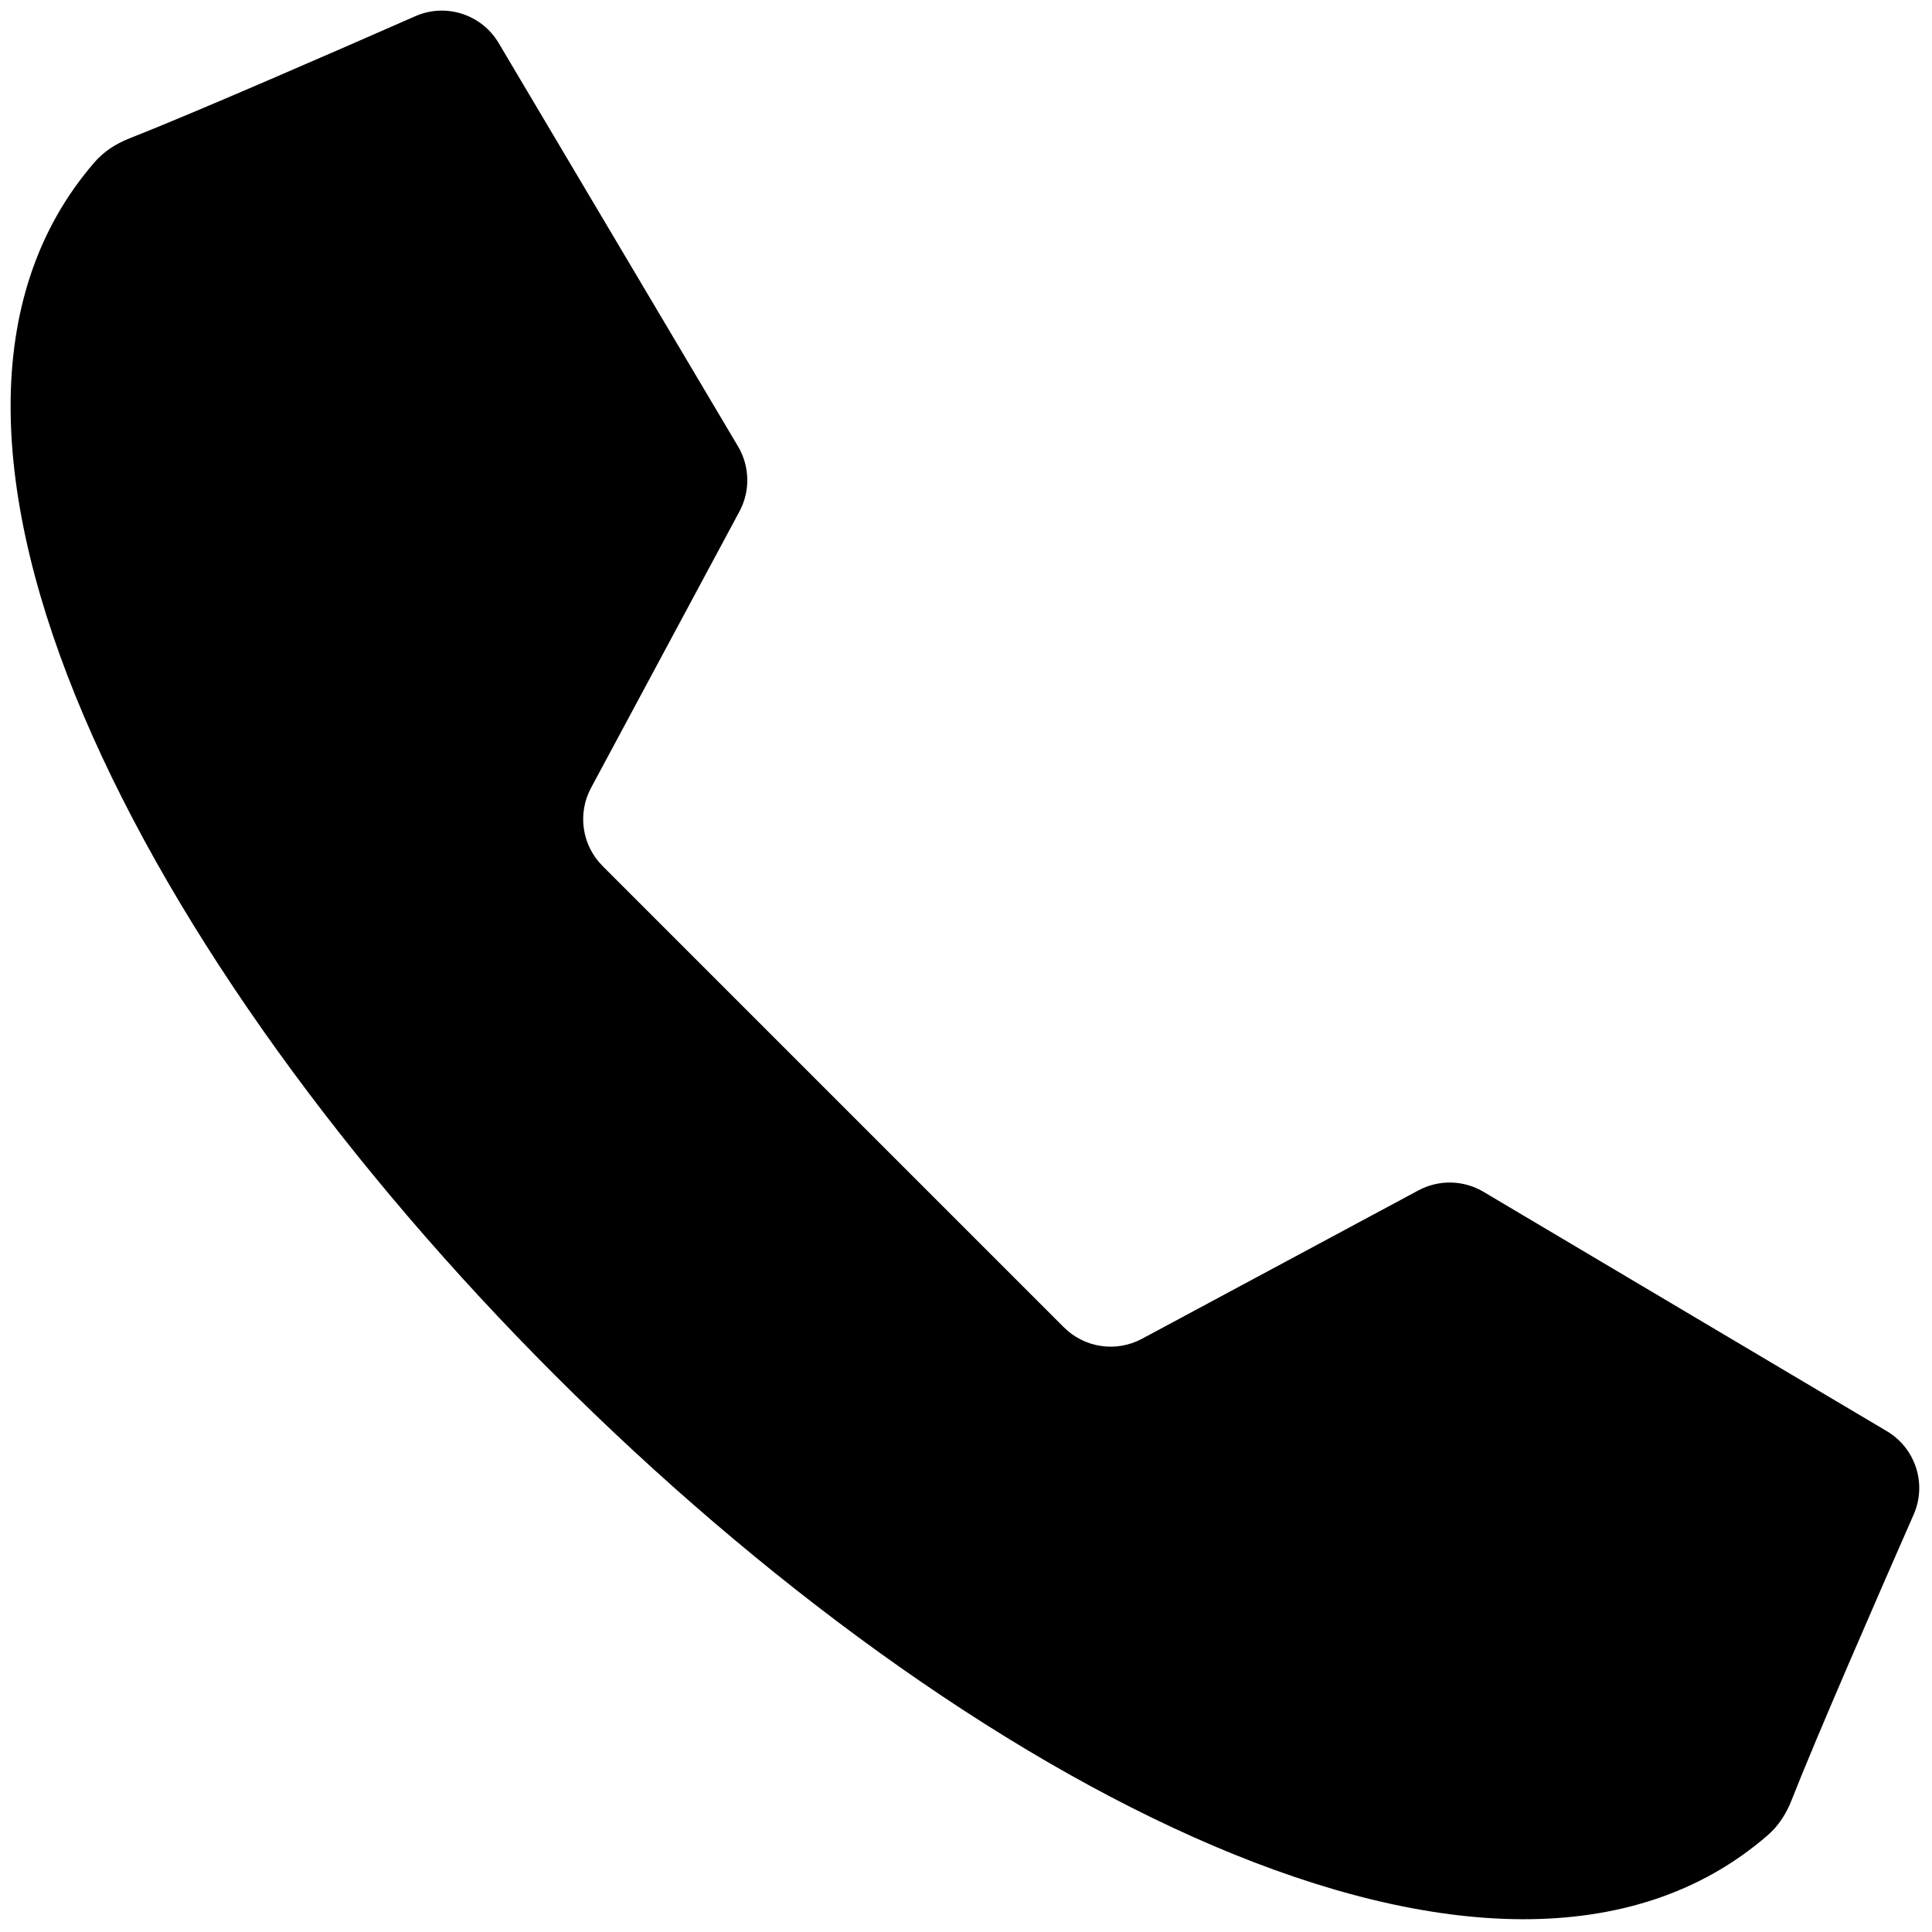
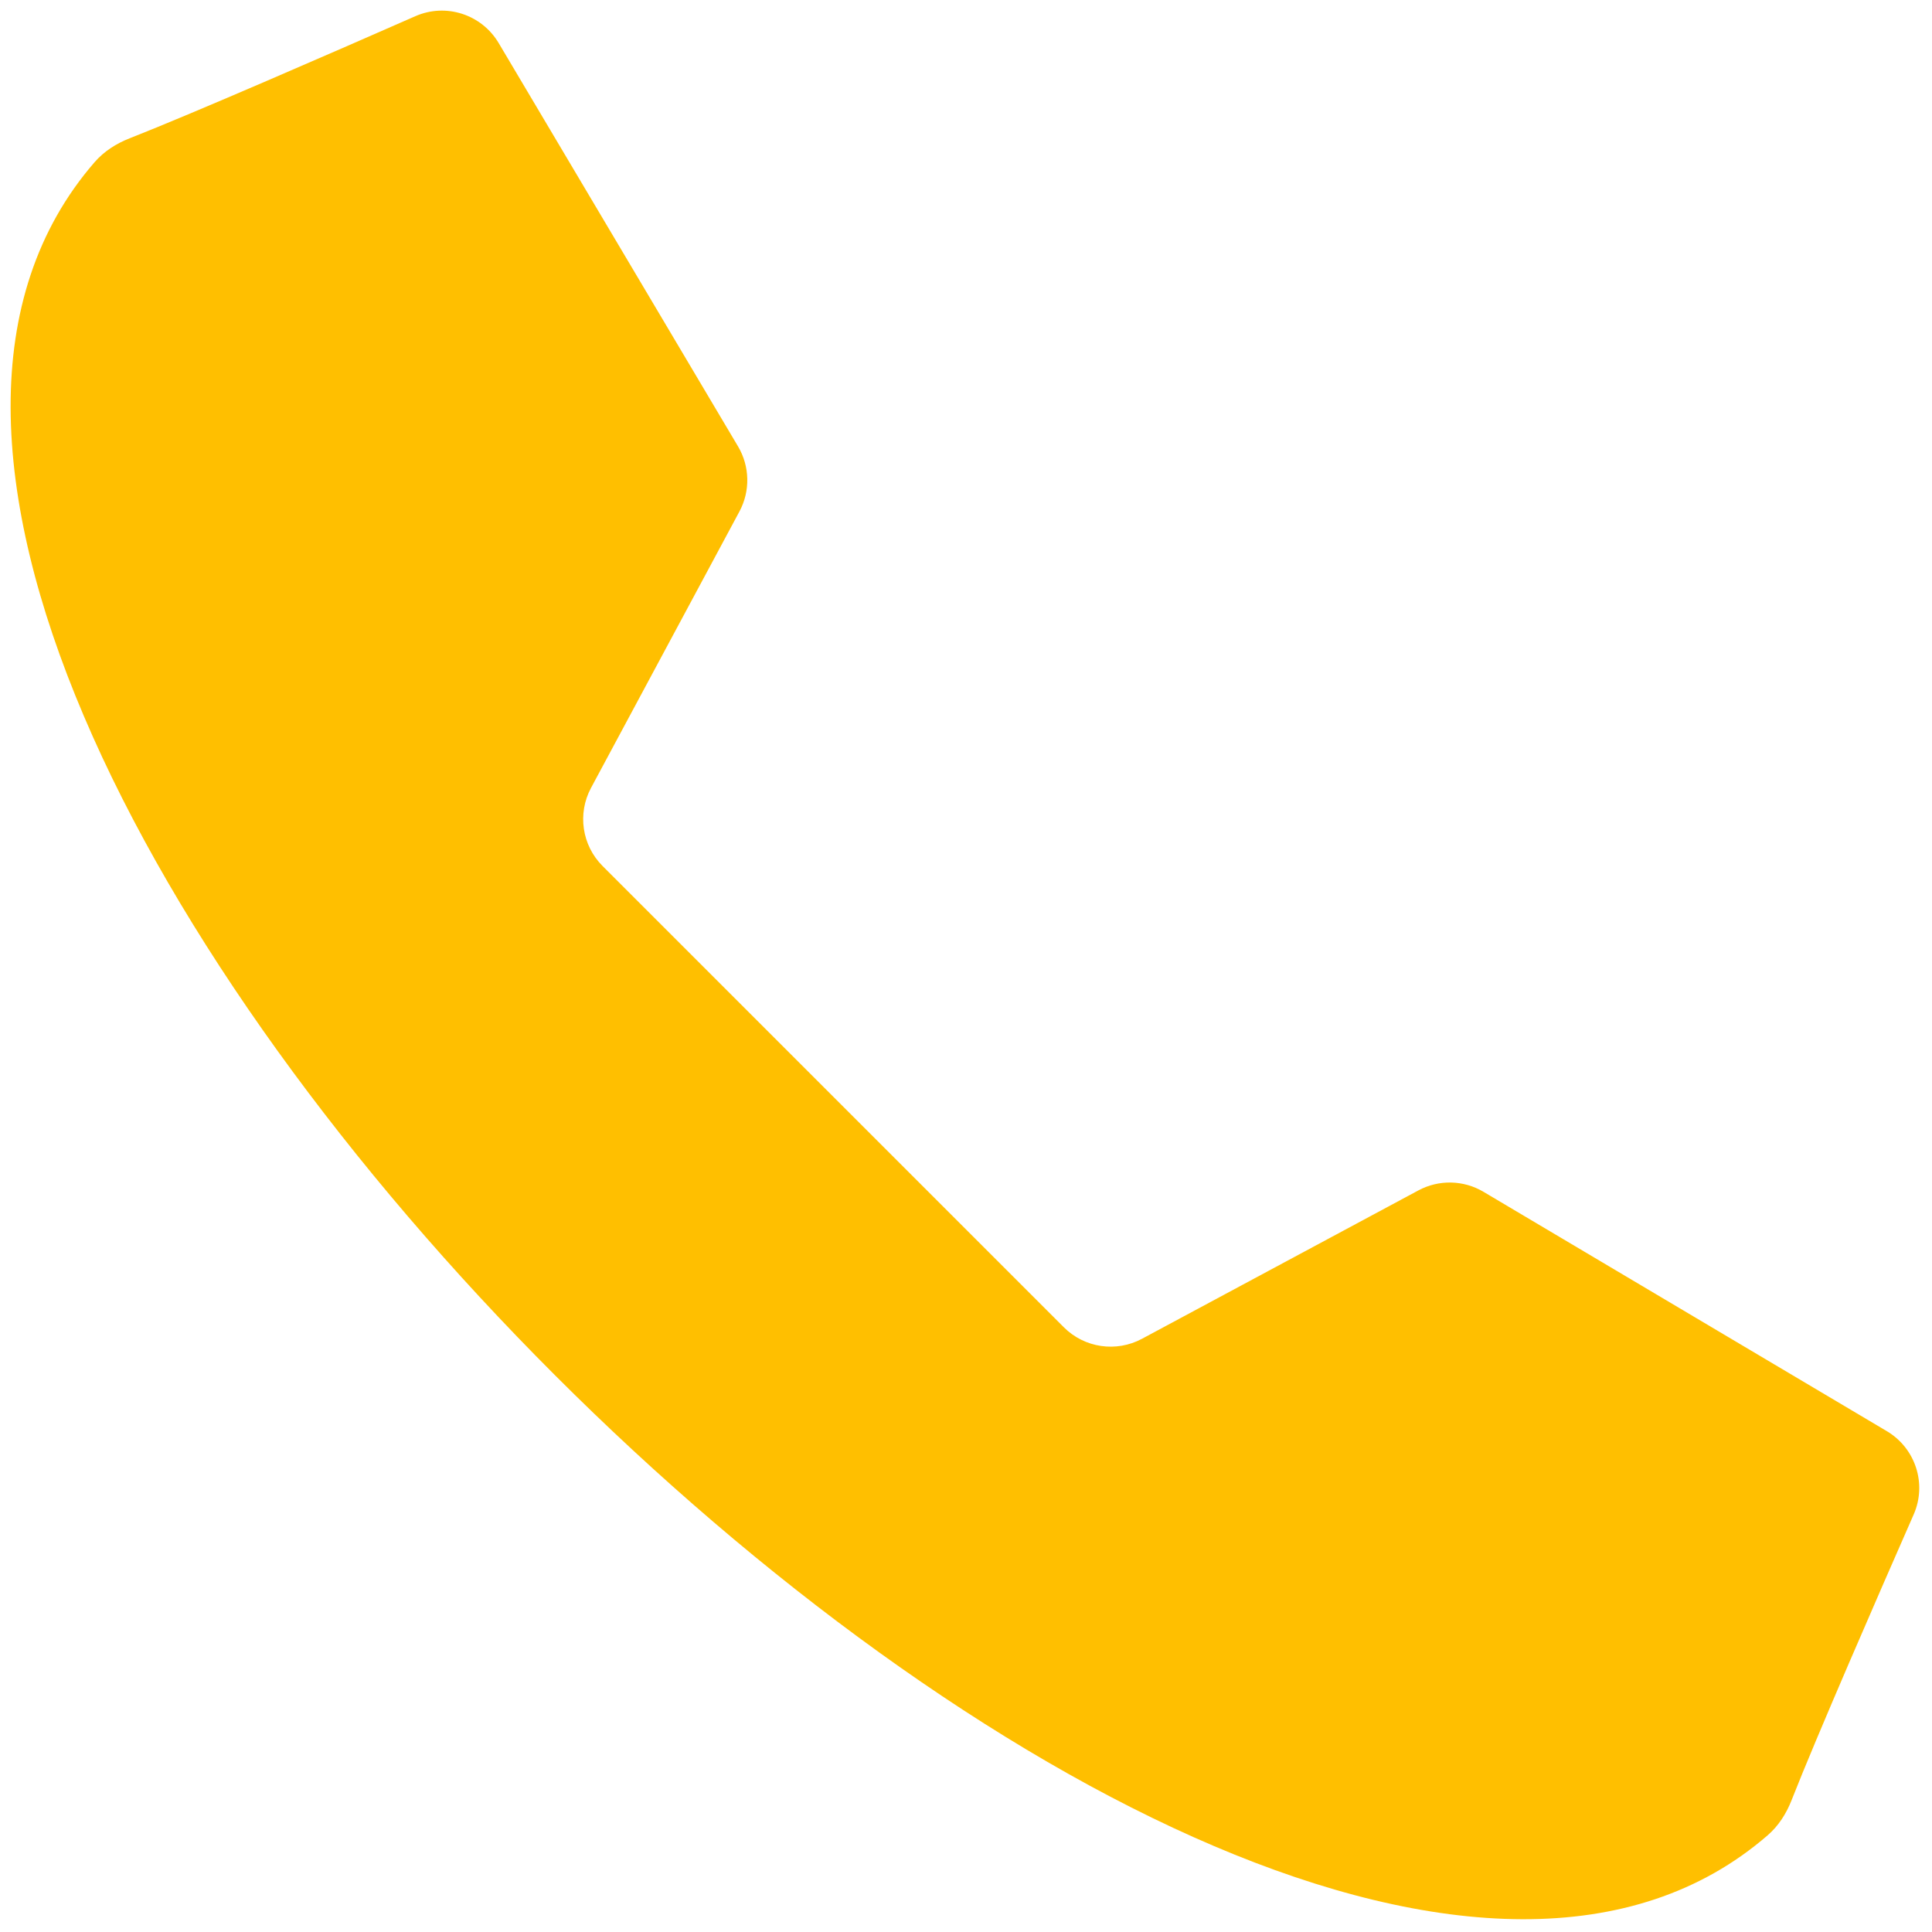
<svg xmlns="http://www.w3.org/2000/svg" version="1.1" width="256" height="256" viewBox="0 0 256 256" xml:space="preserve">
  <g style="stroke: none; stroke-width: 0; stroke-dasharray: none; stroke-linecap: butt; stroke-linejoin: miter; stroke-miterlimit: 10; fill: none; fill-rule: nonzero; opacity: 1;" transform="translate(1.406593 1.406593) scale(2.81 2.81)">
-     <path d="M 38.789 51.211 l 10.876 10.876 c 0.974 0.974 2.471 1.194 3.684 0.543 l 13.034 -6.997 c 0.964 -0.518 2.129 -0.493 3.07 0.066 l 19.017 11.285 c 1.357 0.805 1.903 2.489 1.268 3.933 c -1.625 3.698 -4.583 10.476 -5.758 13.473 c -0.247 0.631 -0.615 1.209 -1.127 1.652 c -12.674 10.986 -37.89 -2.4 -57.191 -21.701 C 6.358 45.039 -7.028 19.823 3.958 7.149 c 0.444 -0.512 1.022 -0.88 1.652 -1.127 c 2.996 -1.175 9.775 -4.133 13.473 -5.758 c 1.444 -0.635 3.128 -0.089 3.933 1.268 l 11.285 19.017 c 0.558 0.941 0.583 2.106 0.066 3.07 L 27.37 36.651 c -0.651 1.213 -0.431 2.71 0.543 3.684 C 27.913 40.335 38.789 51.211 38.789 51.211 z" style="stroke: none; stroke-width: 1; stroke-dasharray: none; stroke-linecap: butt; stroke-linejoin: miter; stroke-miterlimit: 10; fill: rgb(0,0,0); fill-rule: nonzero; opacity: 1;" transform=" matrix(1 0 0 1 0 0) " stroke-linecap="round" />
+     <path d="M 38.789 51.211 l 10.876 10.876 c 0.974 0.974 2.471 1.194 3.684 0.543 l 13.034 -6.997 c 0.964 -0.518 2.129 -0.493 3.07 0.066 l 19.017 11.285 c 1.357 0.805 1.903 2.489 1.268 3.933 c -1.625 3.698 -4.583 10.476 -5.758 13.473 c -0.247 0.631 -0.615 1.209 -1.127 1.652 c -12.674 10.986 -37.89 -2.4 -57.191 -21.701 C 6.358 45.039 -7.028 19.823 3.958 7.149 c 0.444 -0.512 1.022 -0.88 1.652 -1.127 c 2.996 -1.175 9.775 -4.133 13.473 -5.758 c 1.444 -0.635 3.128 -0.089 3.933 1.268 l 11.285 19.017 c 0.558 0.941 0.583 2.106 0.066 3.07 L 27.37 36.651 c -0.651 1.213 -0.431 2.71 0.543 3.684 C 27.913 40.335 38.789 51.211 38.789 51.211 z" style="stroke: none; stroke-width: 1; stroke-dasharray: none; stroke-linecap: butt; stroke-linejoin: miter; stroke-miterlimit: 10; fill: rgb(255 191 0); fill-rule: nonzero; opacity: 1;" transform=" matrix(1 0 0 1 0 0) " stroke-linecap="round" />
  </g>
</svg>
